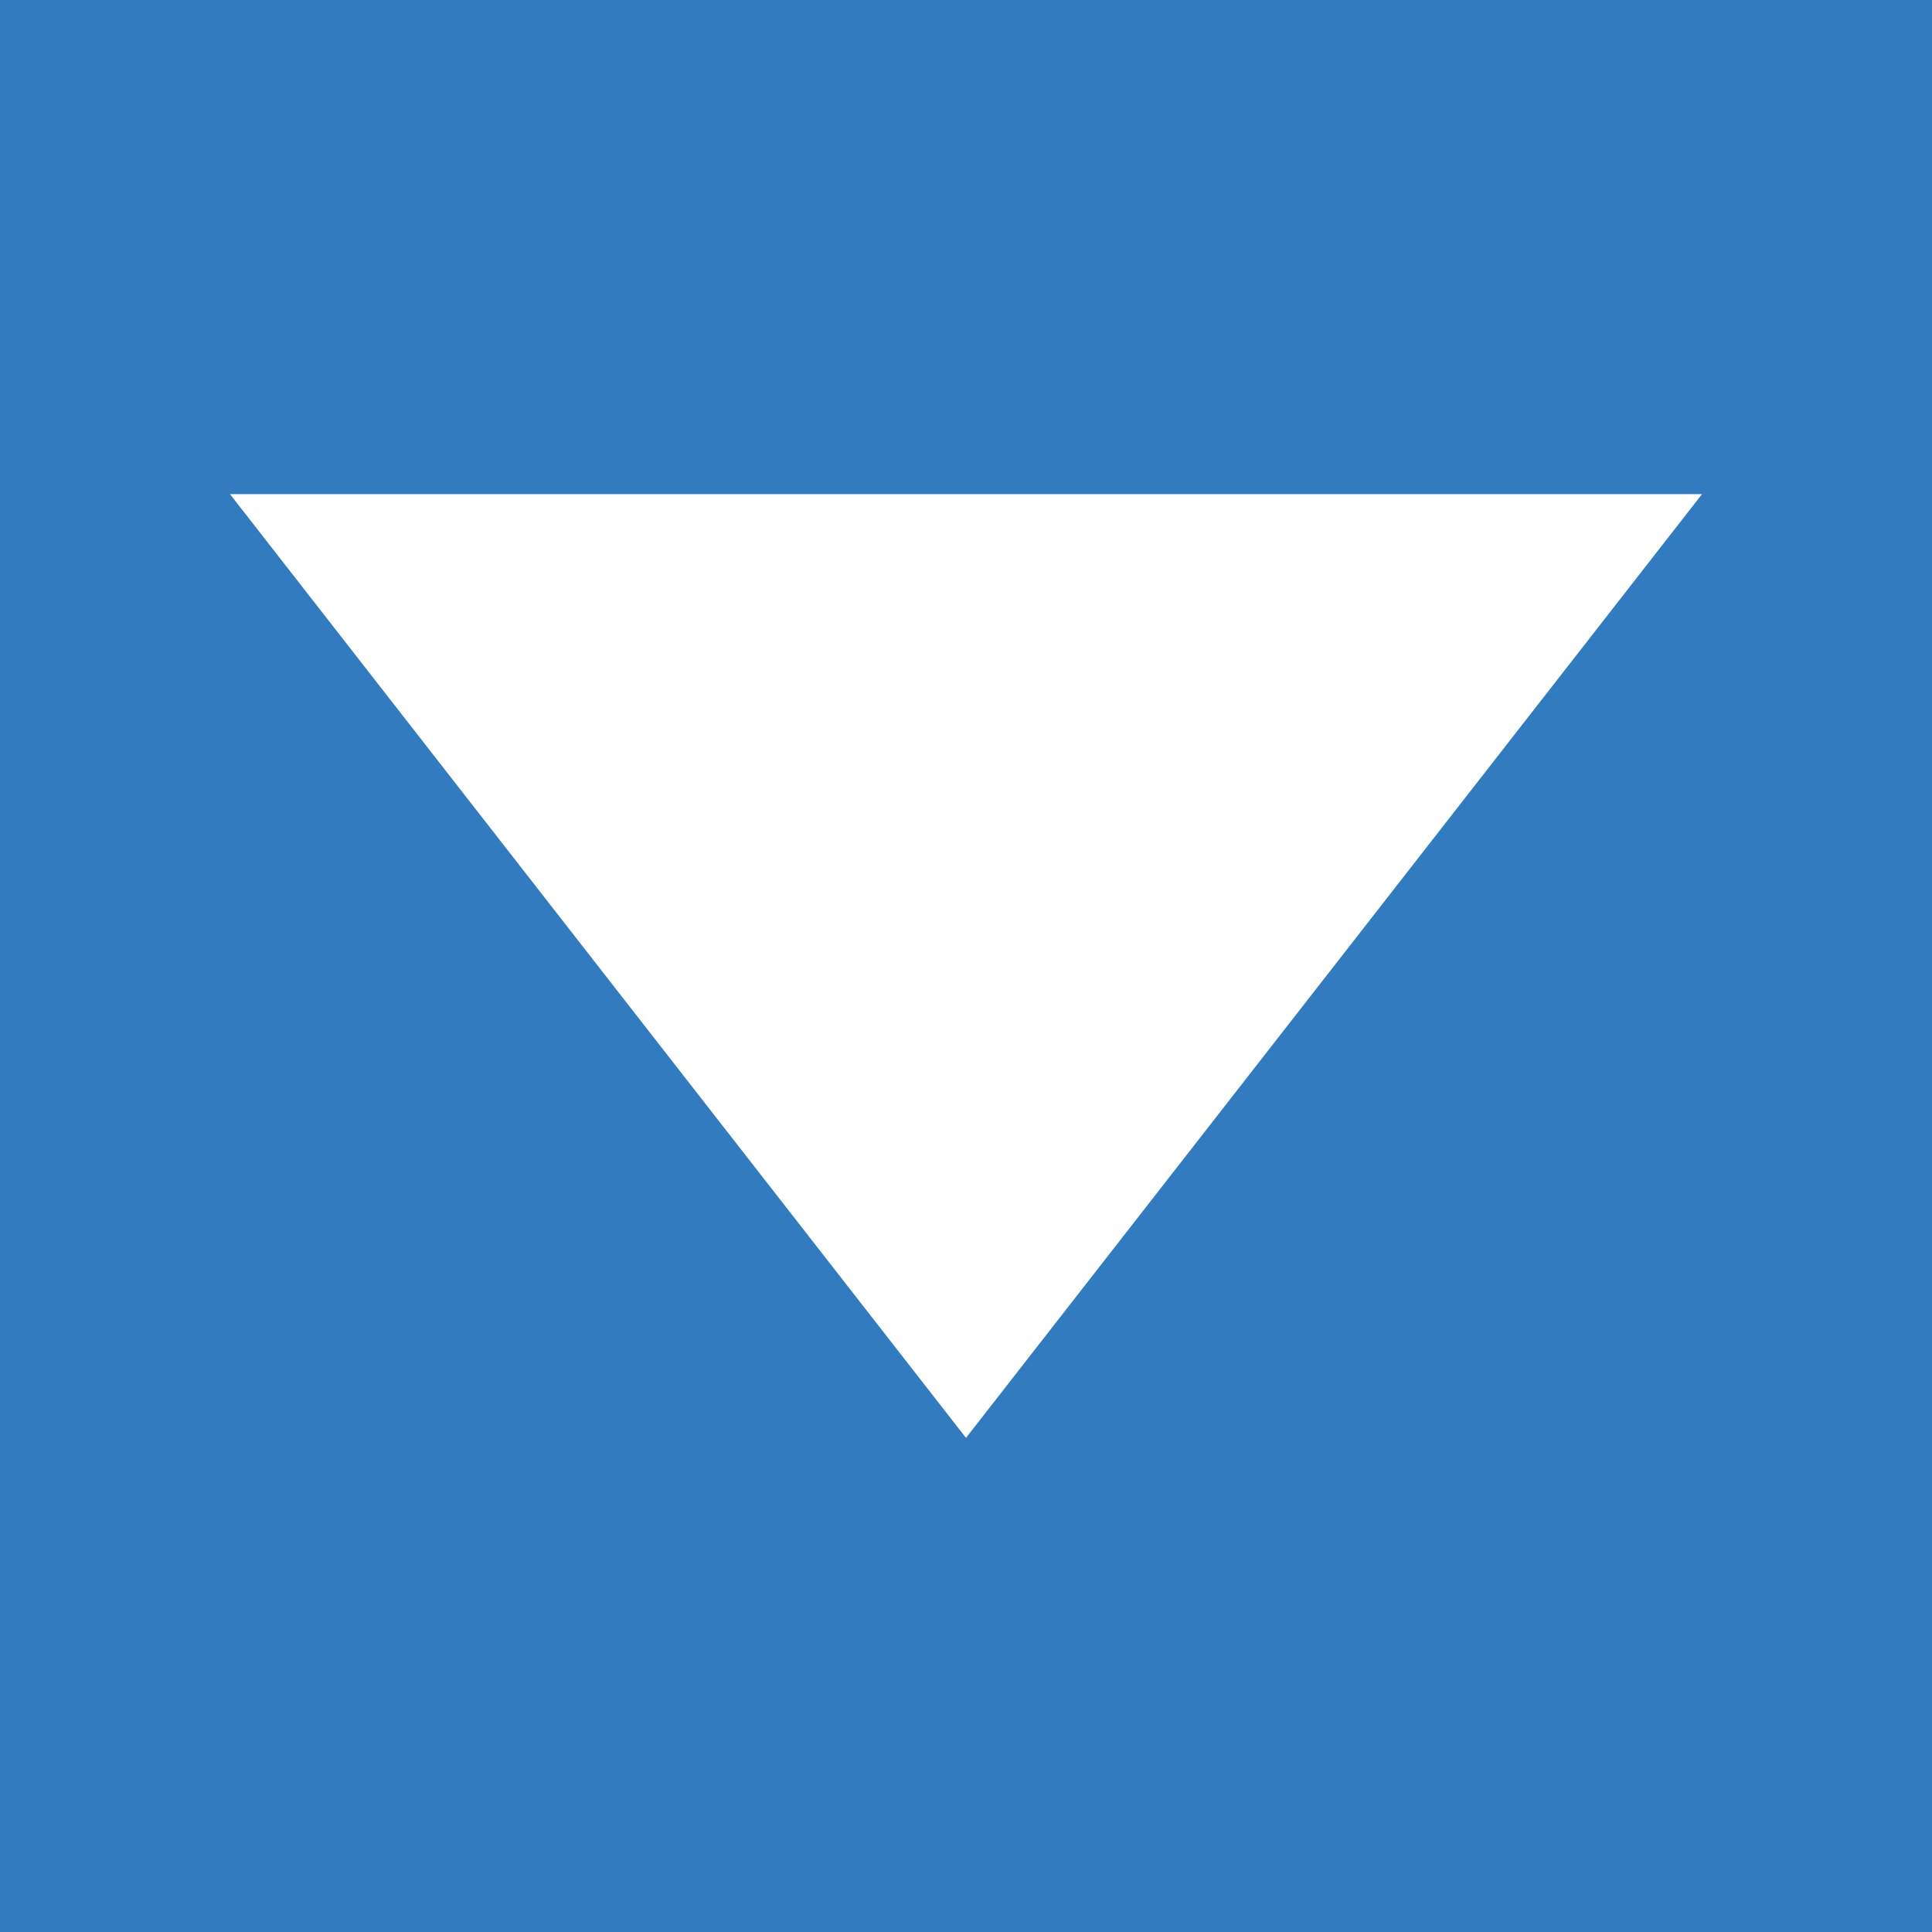
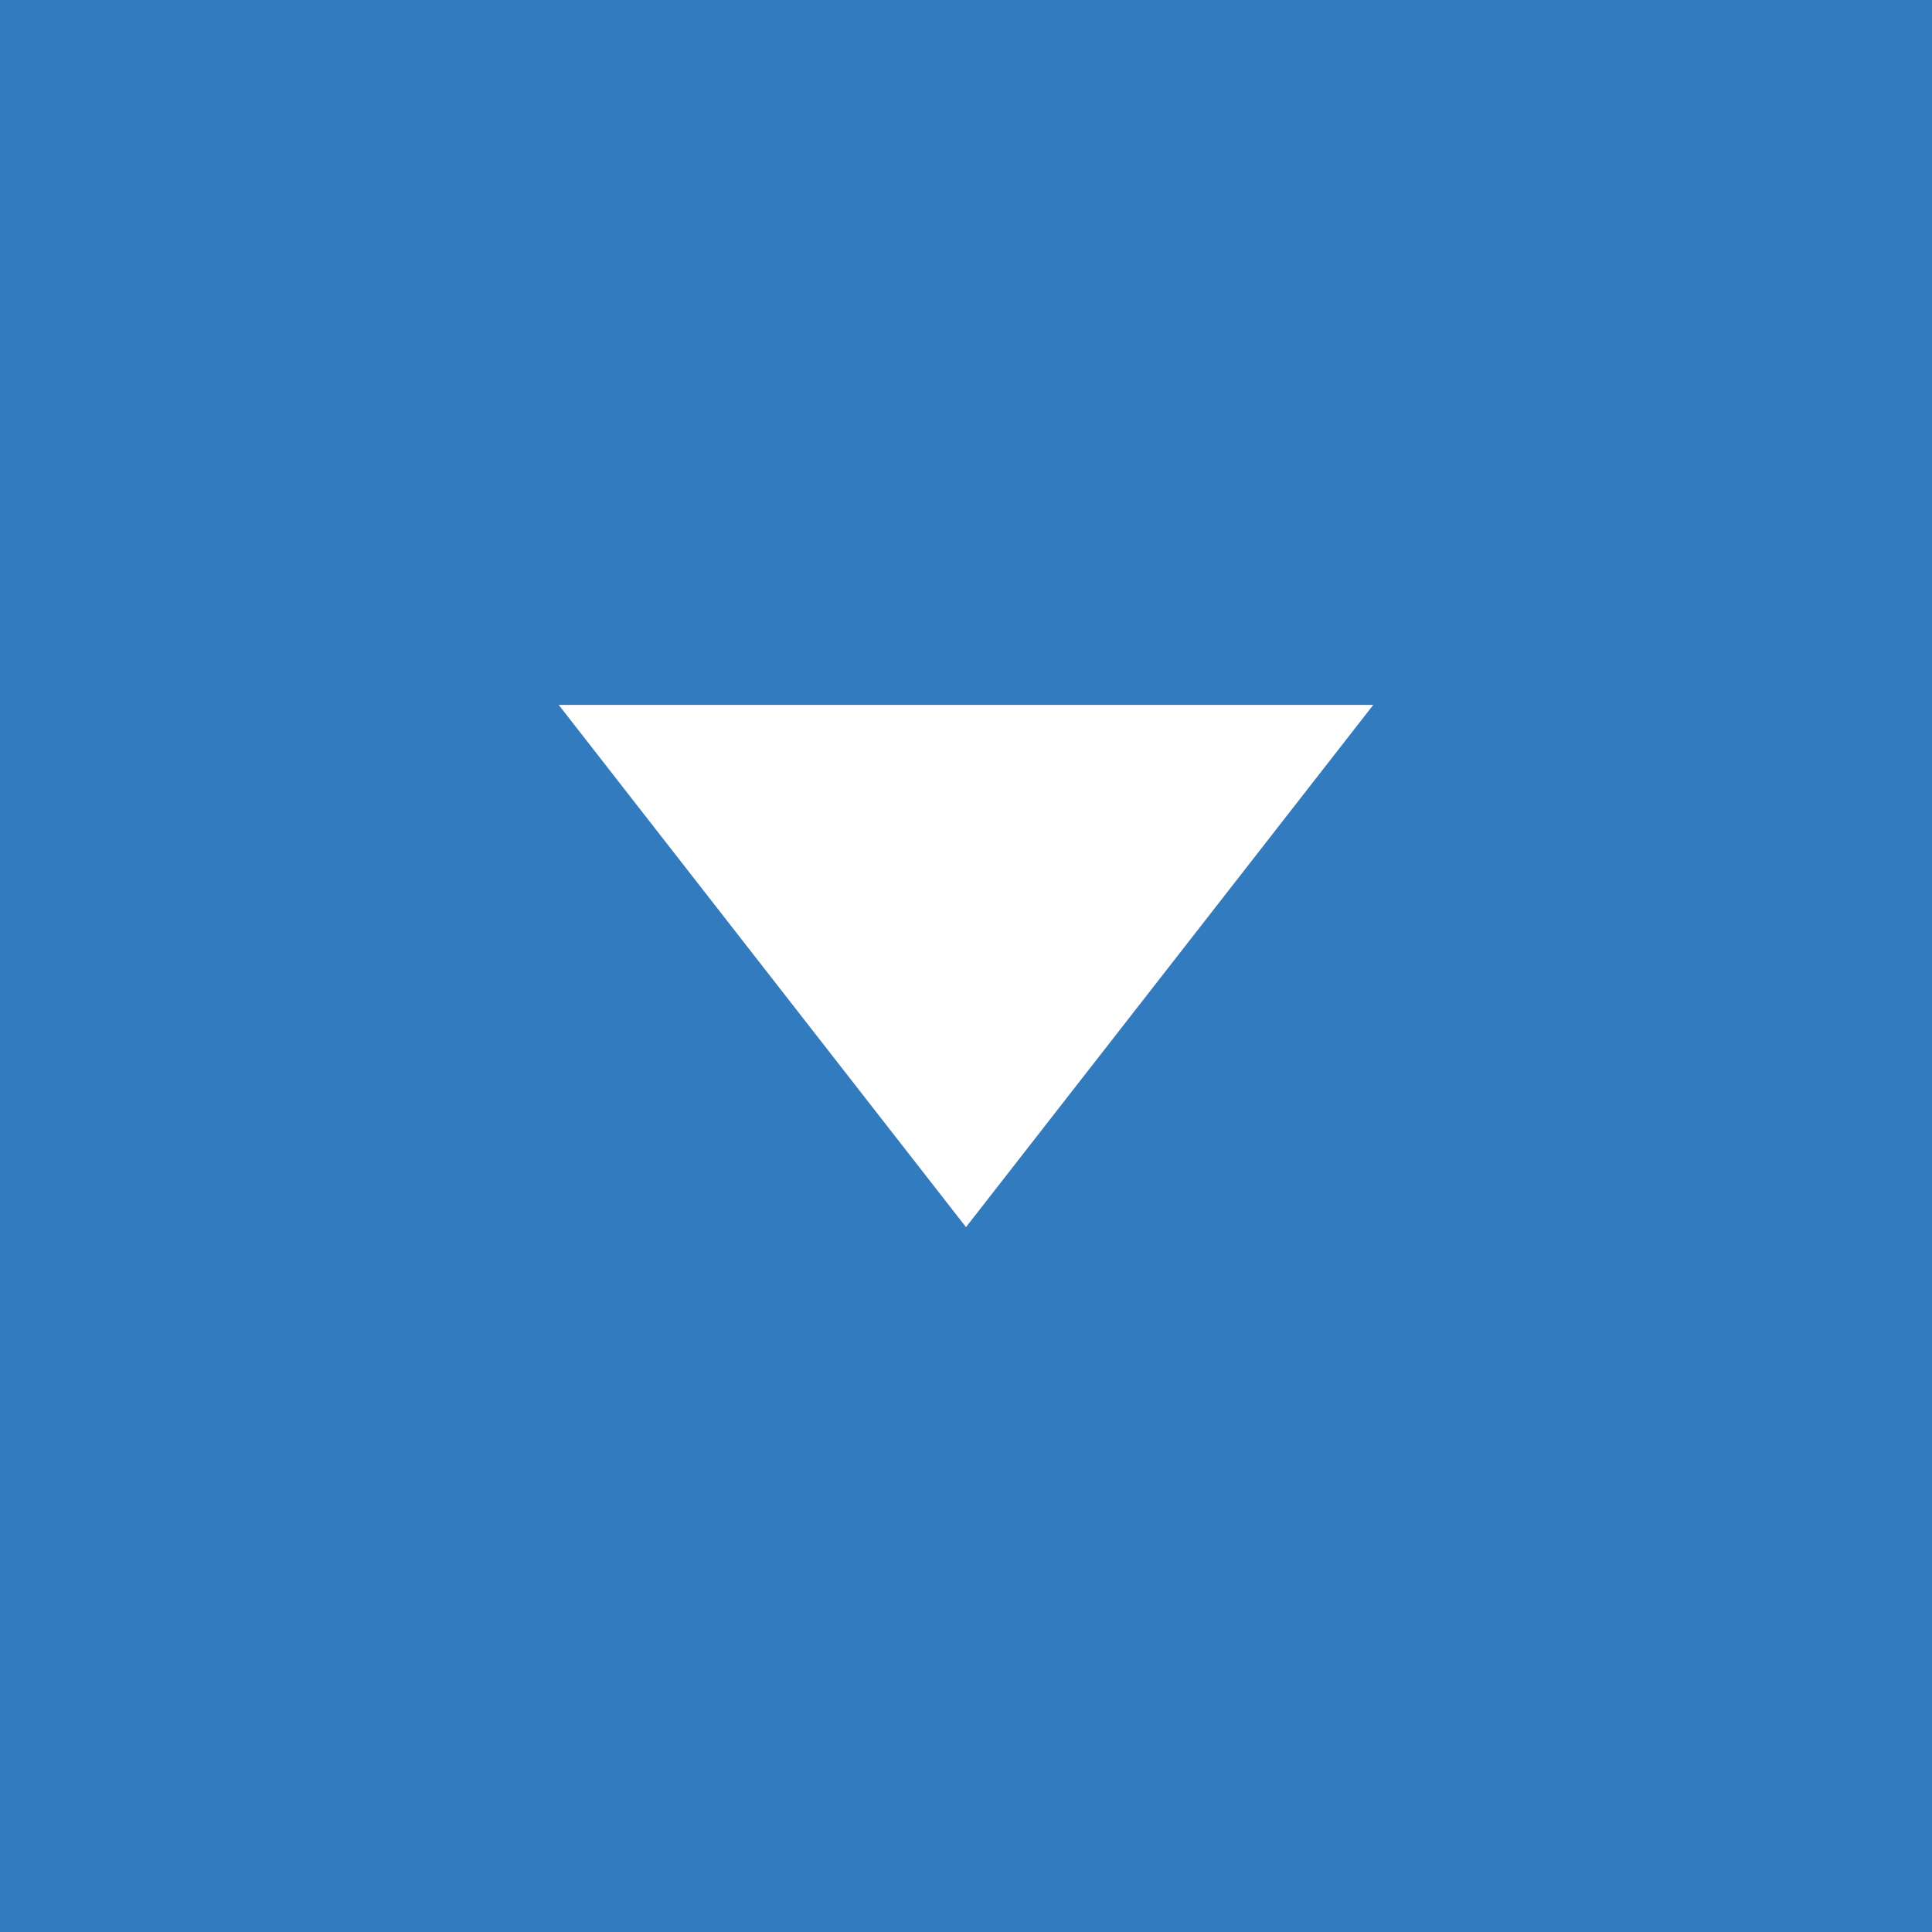
<svg xmlns="http://www.w3.org/2000/svg" version="1.1" id="Layer_1" x="0px" y="0px" width="75px" height="75px" viewBox="0 0 75 75" enable-background="new 0 0 75 75" xml:space="preserve">
  <rect x="0" fill="#337BBF" width="75" height="75" />
  <rect x="-94" fill="#337BBF" width="75" height="75" />
-   <polygon fill="#FFFFFF" points="66.072,19.182 8.928,19.182 37.5,55.818 " />
-   <polygon fill="#E6E7E8" points="-27.928,19.182 -85.072,19.182 -56.5,55.818 " />
+   <polygon fill="#FFFFFF" points="53.311,27.363 21.689,27.363 37.5,47.637 " />
+   <polygon fill="#E6E7E8" points="-40.689,27.363 -72.311,27.363 -56.5,47.637 " />
</svg>
